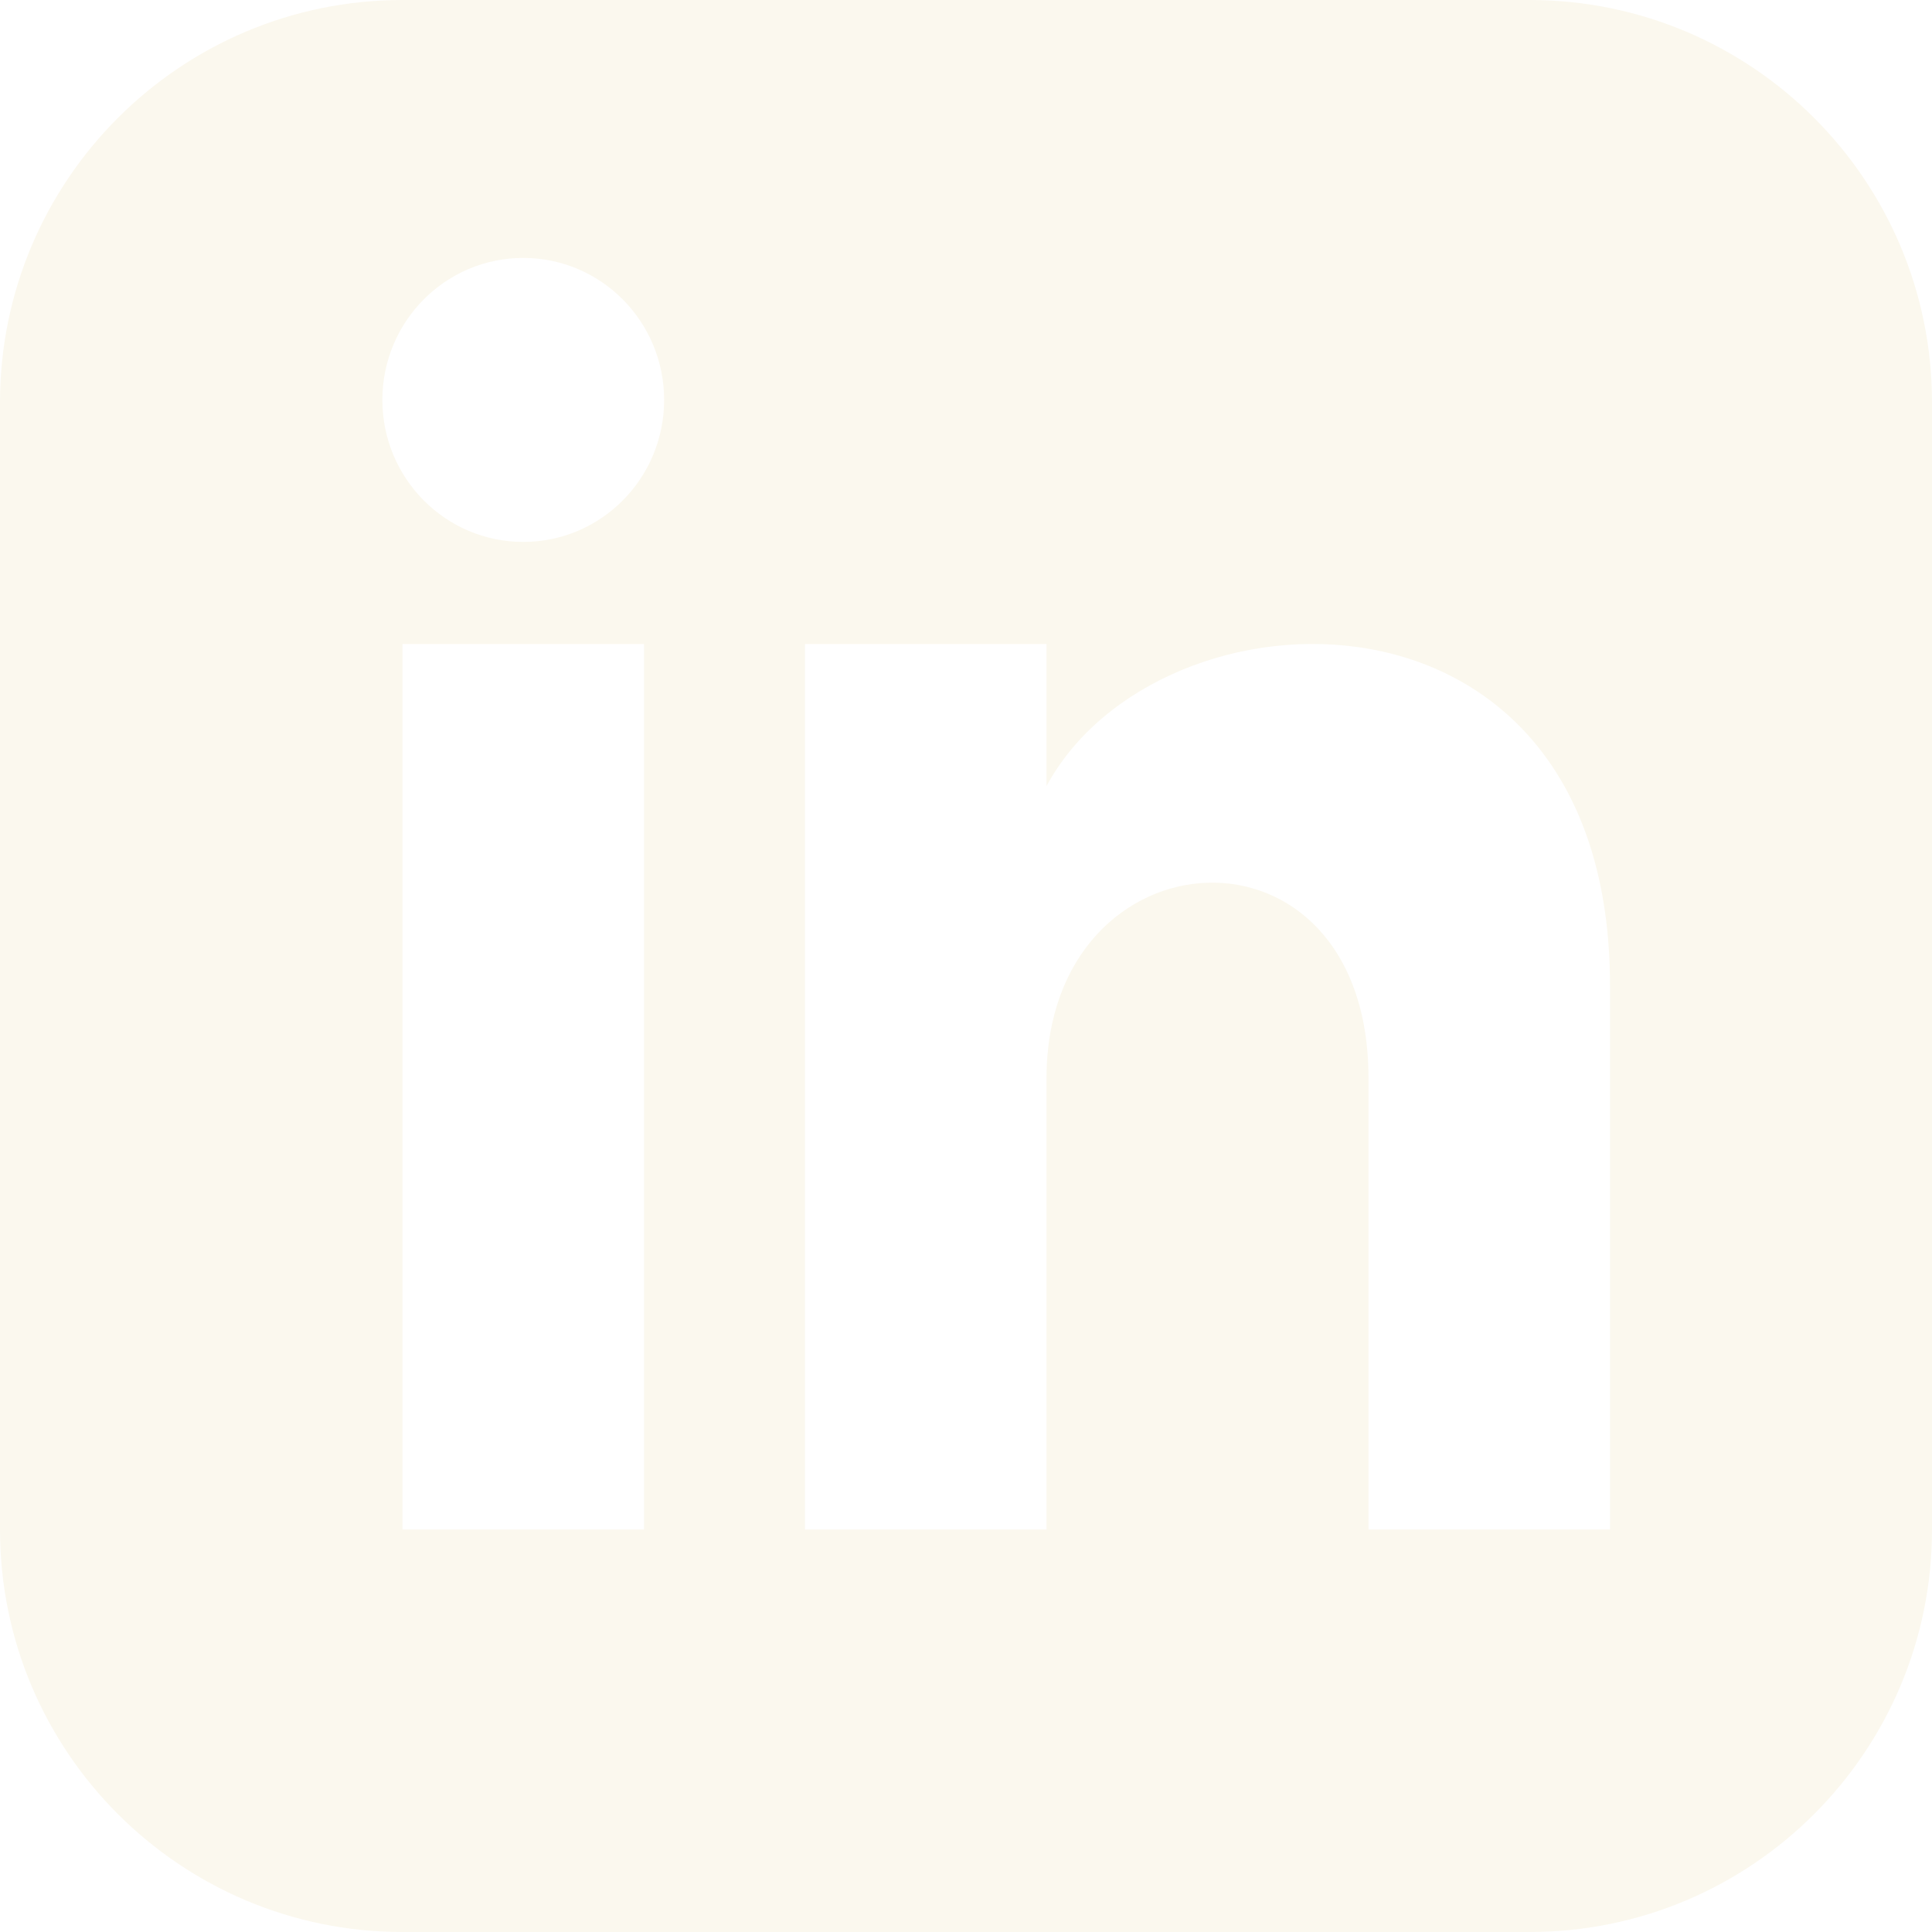
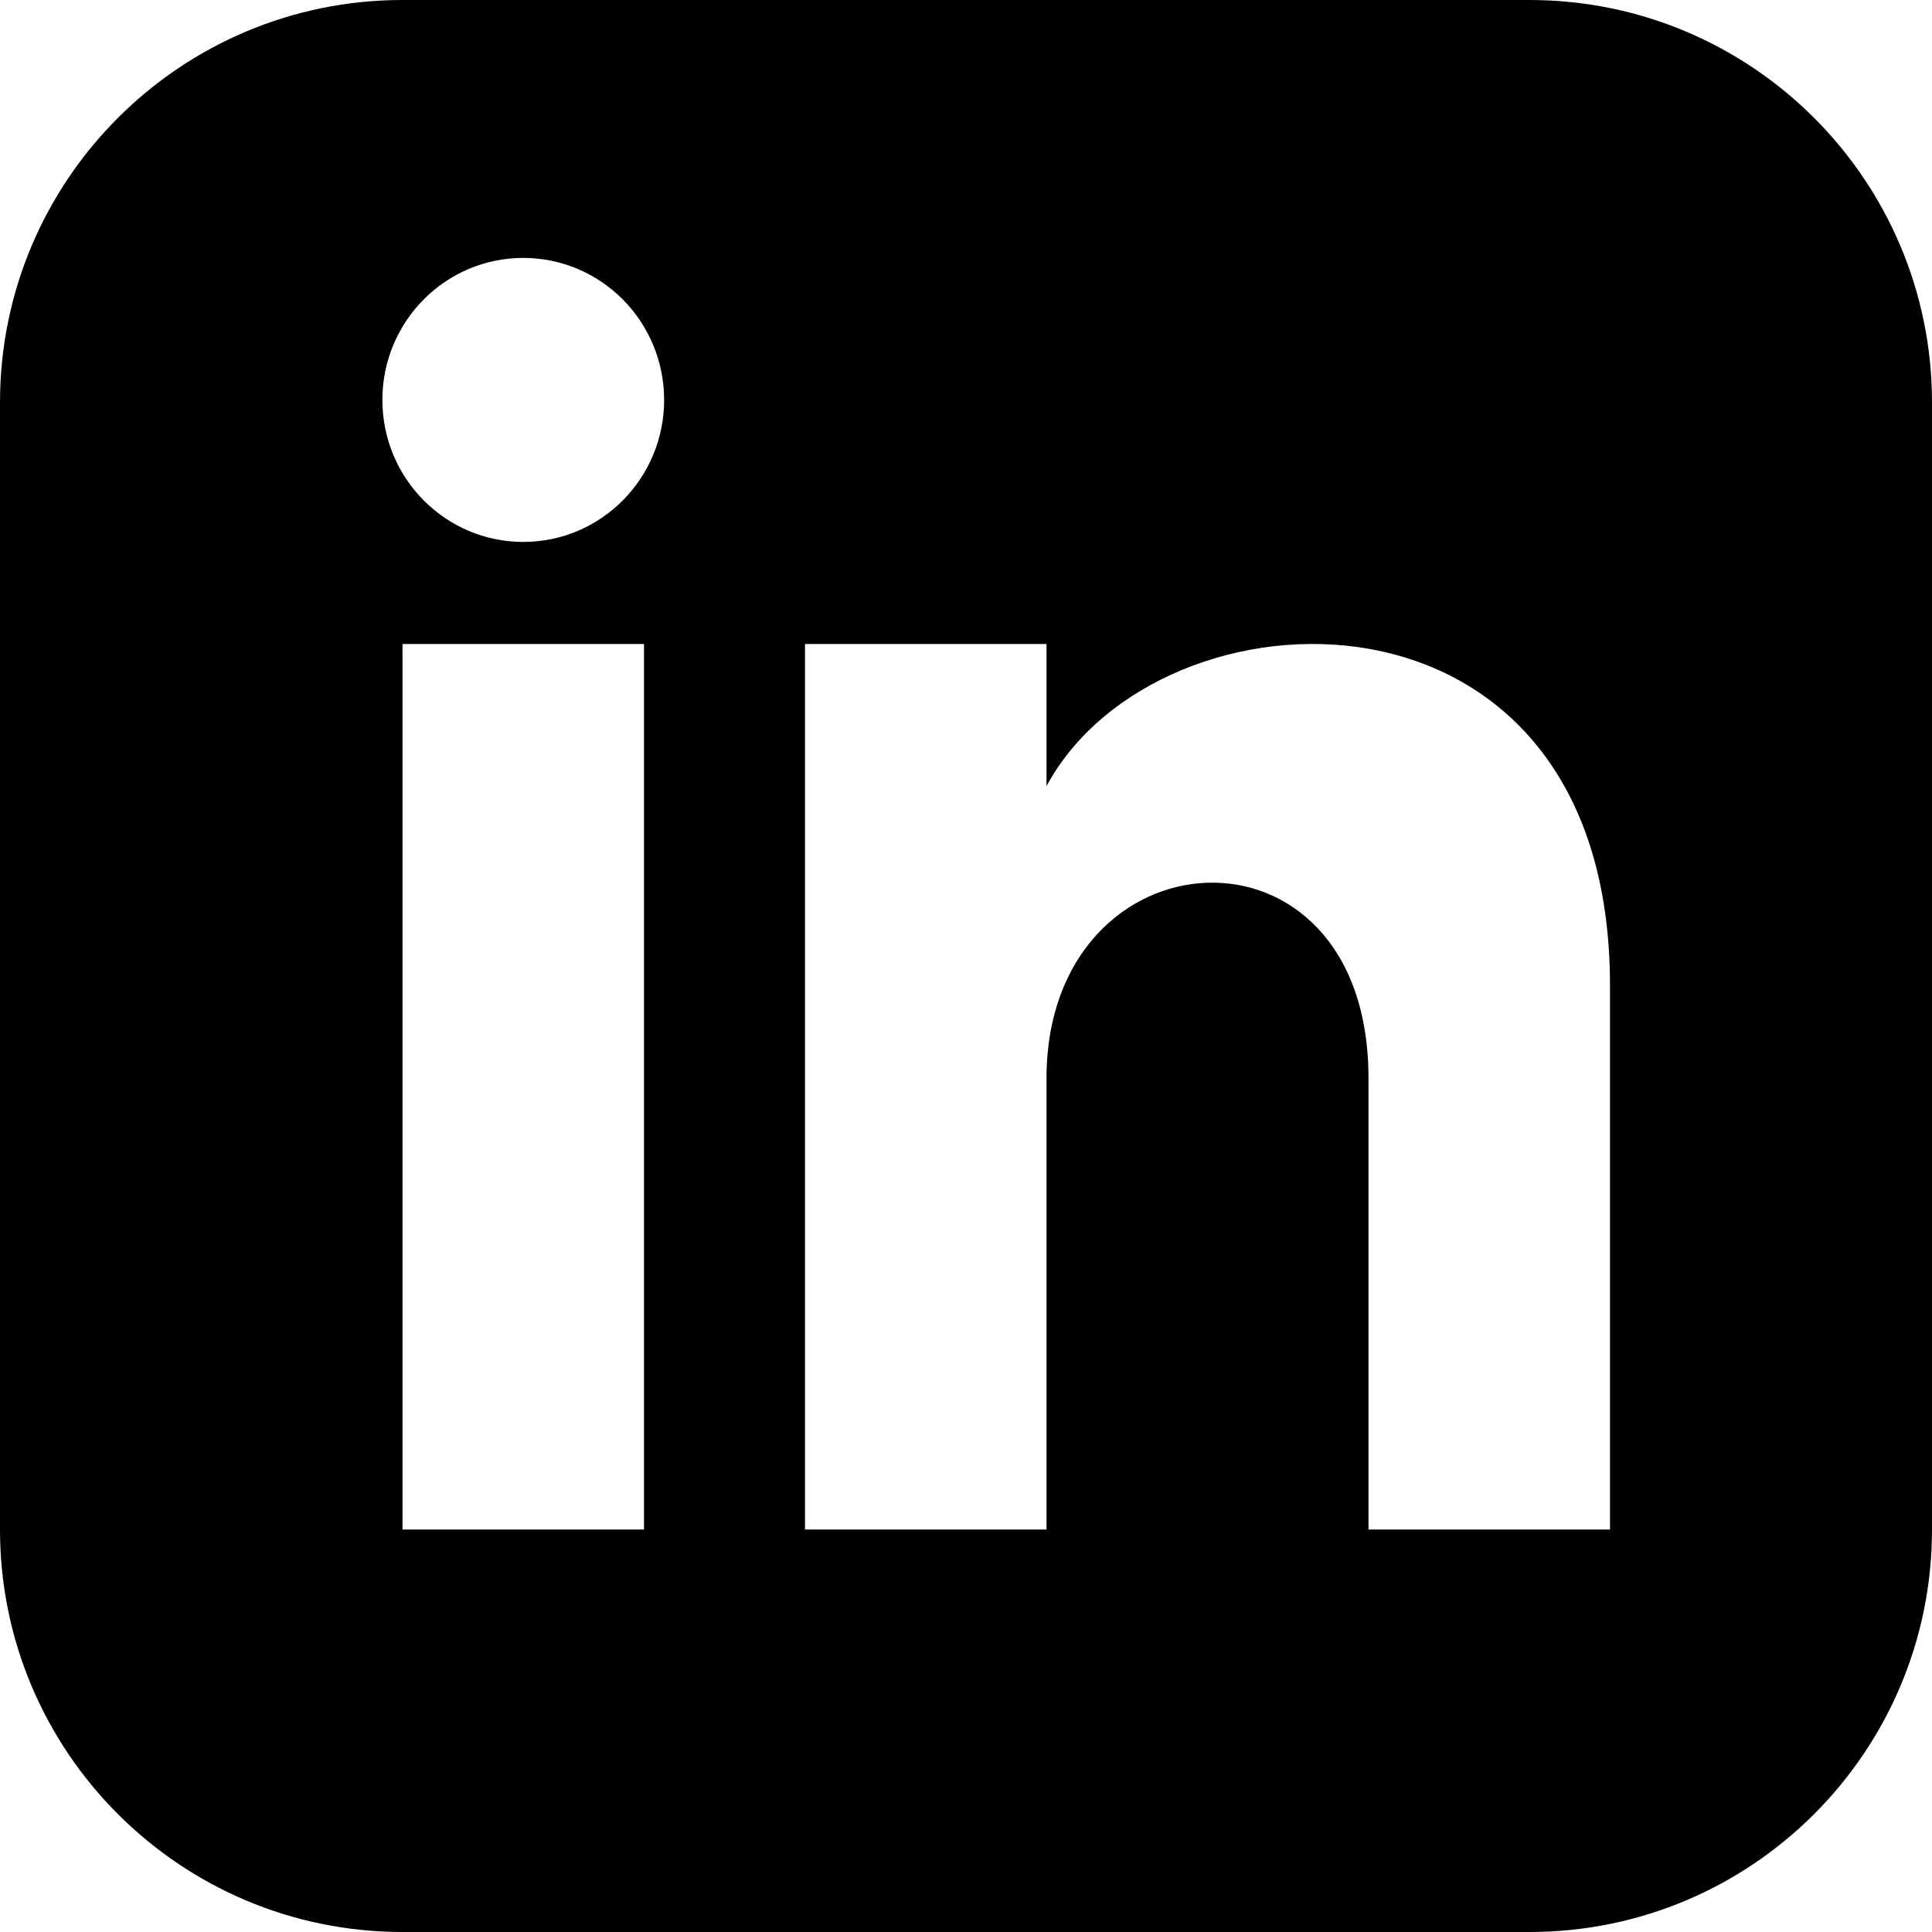
<svg xmlns="http://www.w3.org/2000/svg" width="24" height="24" viewBox="0 0 24 24">
-   <path fill="#FBF8EE" d="M19 0h-14c-2.761 0-5 2.239-5 5v14c0 2.761 2.239 5 5 5h14c2.762 0 5-2.239 5-5v-14c0-2.761-2.238-5-5-5zm-11 19h-3v-11h3v11zm-1.5-12.268c-.966 0-1.75-.79-1.75-1.764s.784-1.764 1.75-1.764 1.75.79 1.75 1.764-.783 1.764-1.75 1.764zm13.5 12.268h-3v-5.604c0-3.368-4-3.113-4 0v5.604h-3v-11h3v1.765c1.396-2.586 7-2.777 7 2.476v6.759z" />
+   <path d="M19 0h-14c-2.761 0-5 2.239-5 5v14c0 2.761 2.239 5 5 5h14c2.762 0 5-2.239 5-5v-14c0-2.761-2.238-5-5-5zm-11 19h-3v-11h3v11zm-1.5-12.268c-.966 0-1.75-.79-1.75-1.764s.784-1.764 1.75-1.764 1.75.79 1.75 1.764-.783 1.764-1.75 1.764zm13.5 12.268h-3v-5.604c0-3.368-4-3.113-4 0v5.604h-3v-11h3v1.765c1.396-2.586 7-2.777 7 2.476v6.759z" />
</svg>
